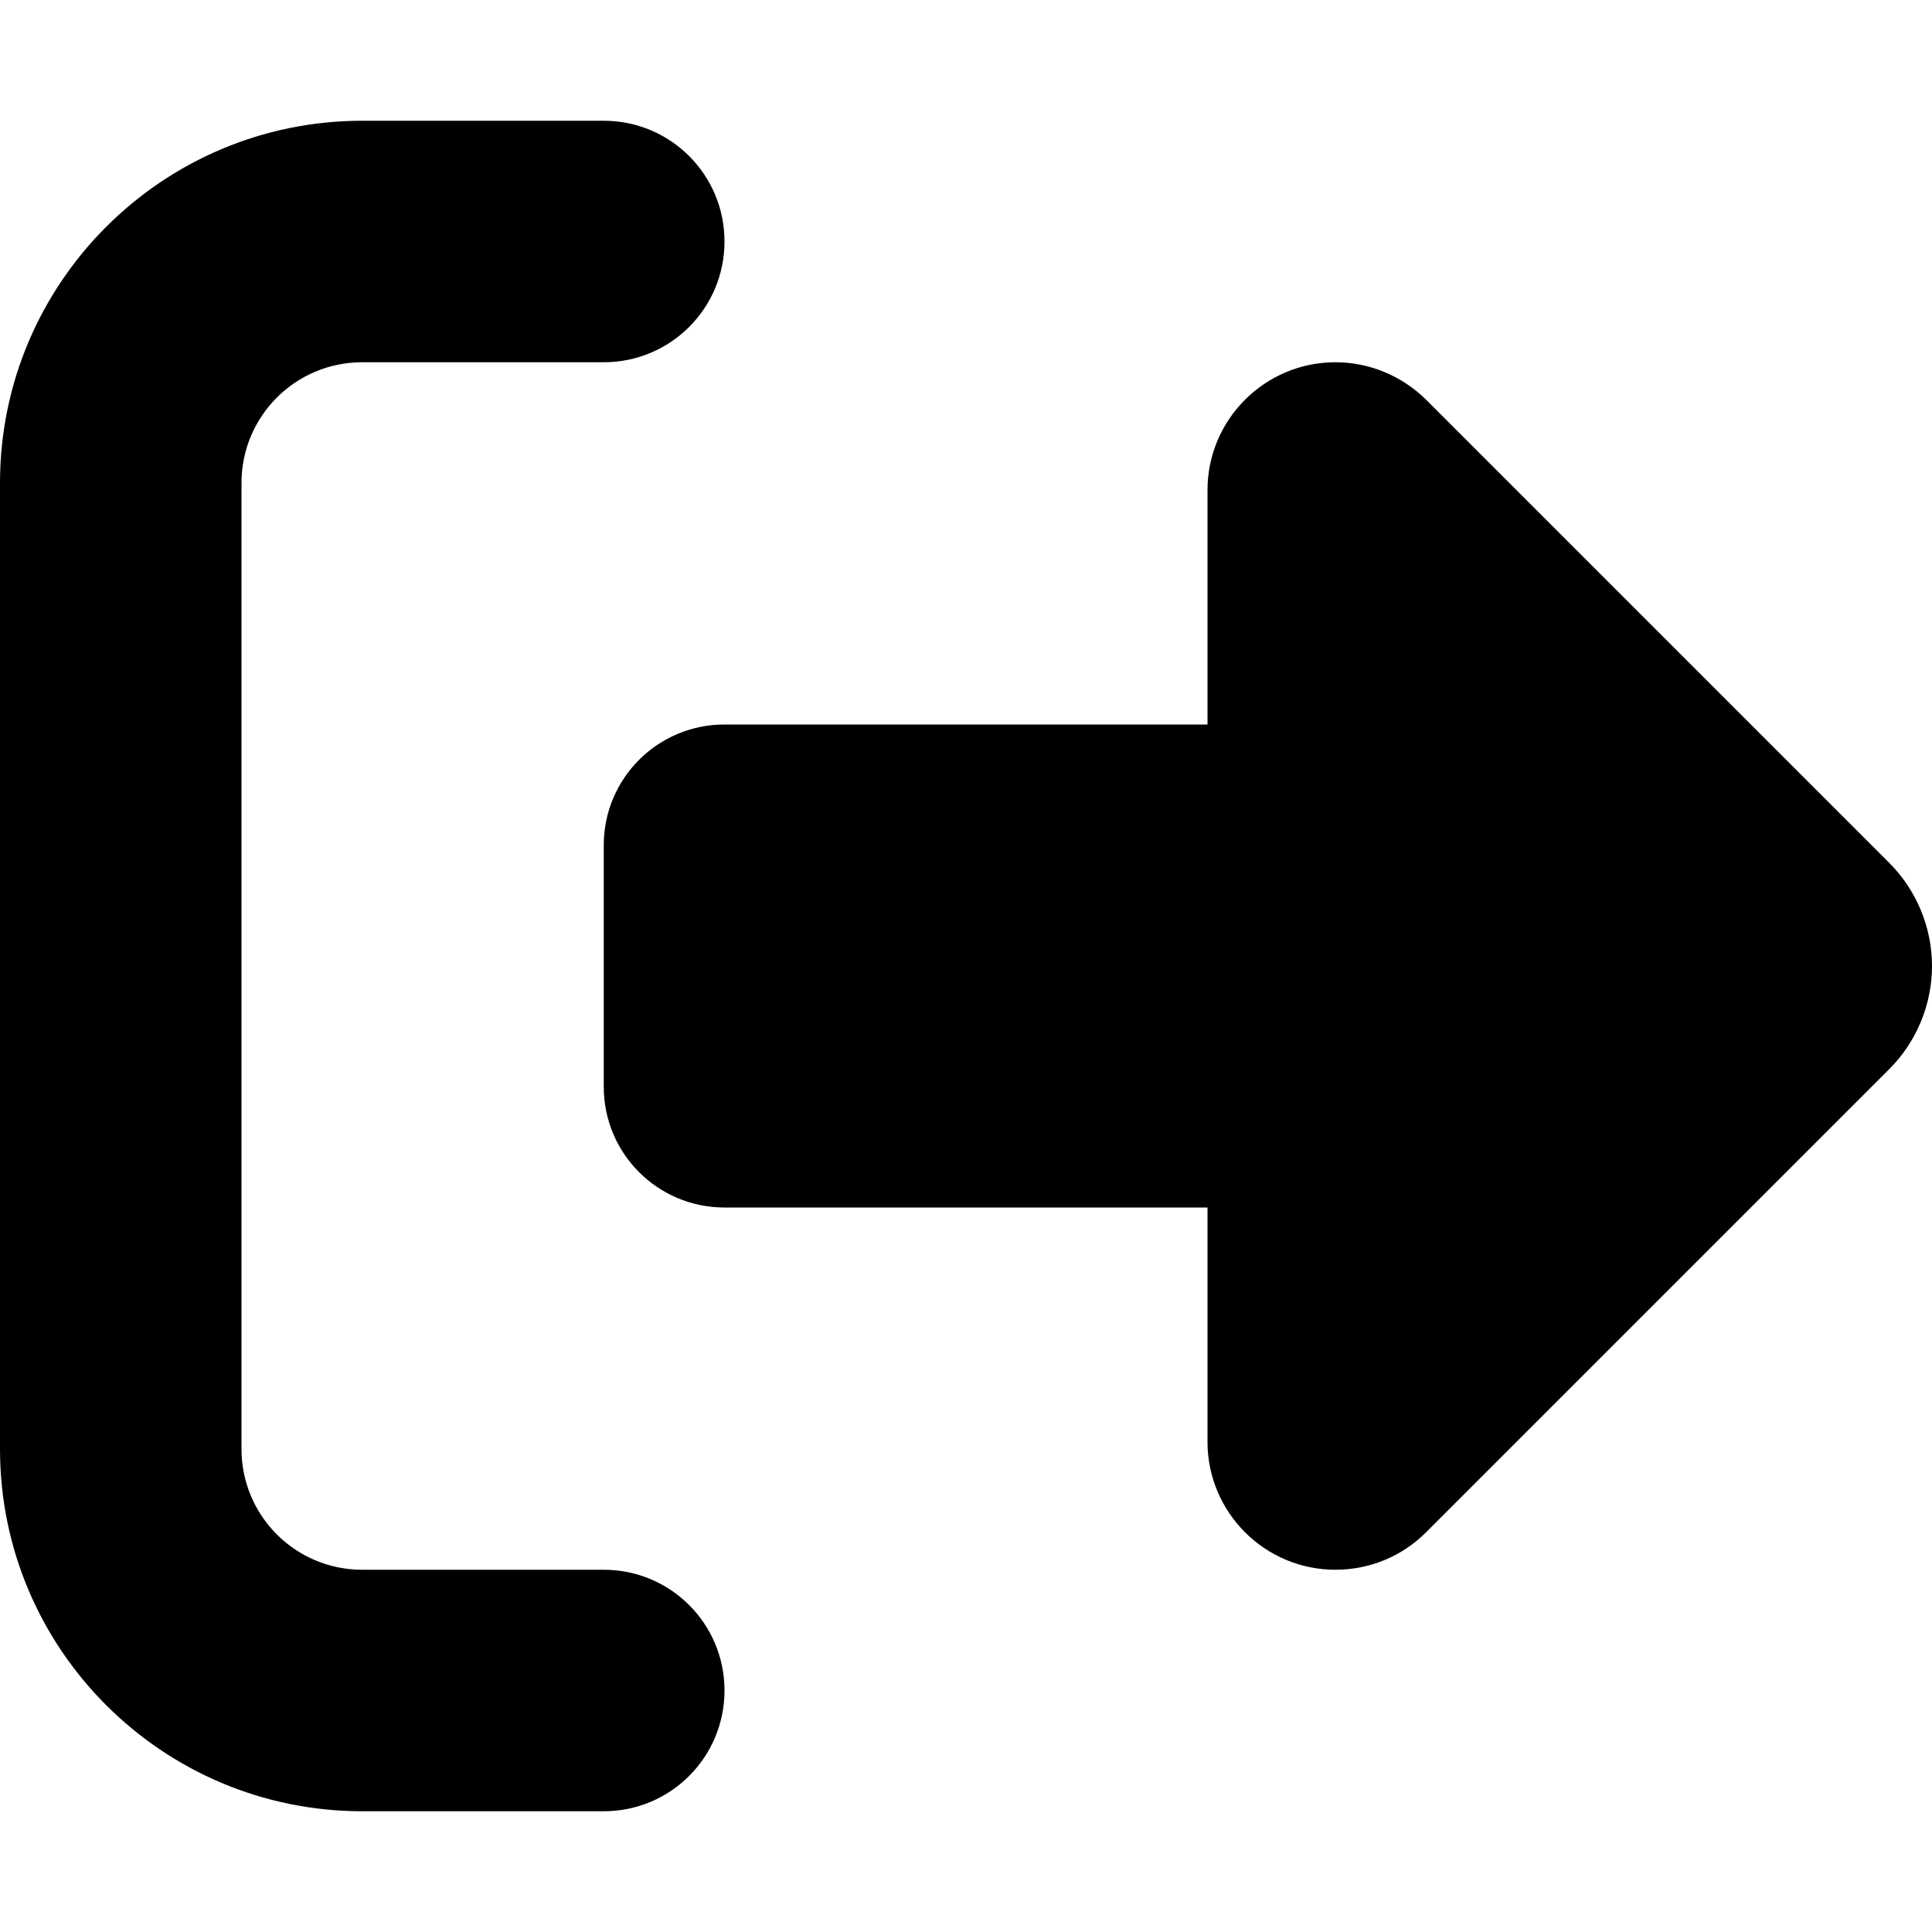
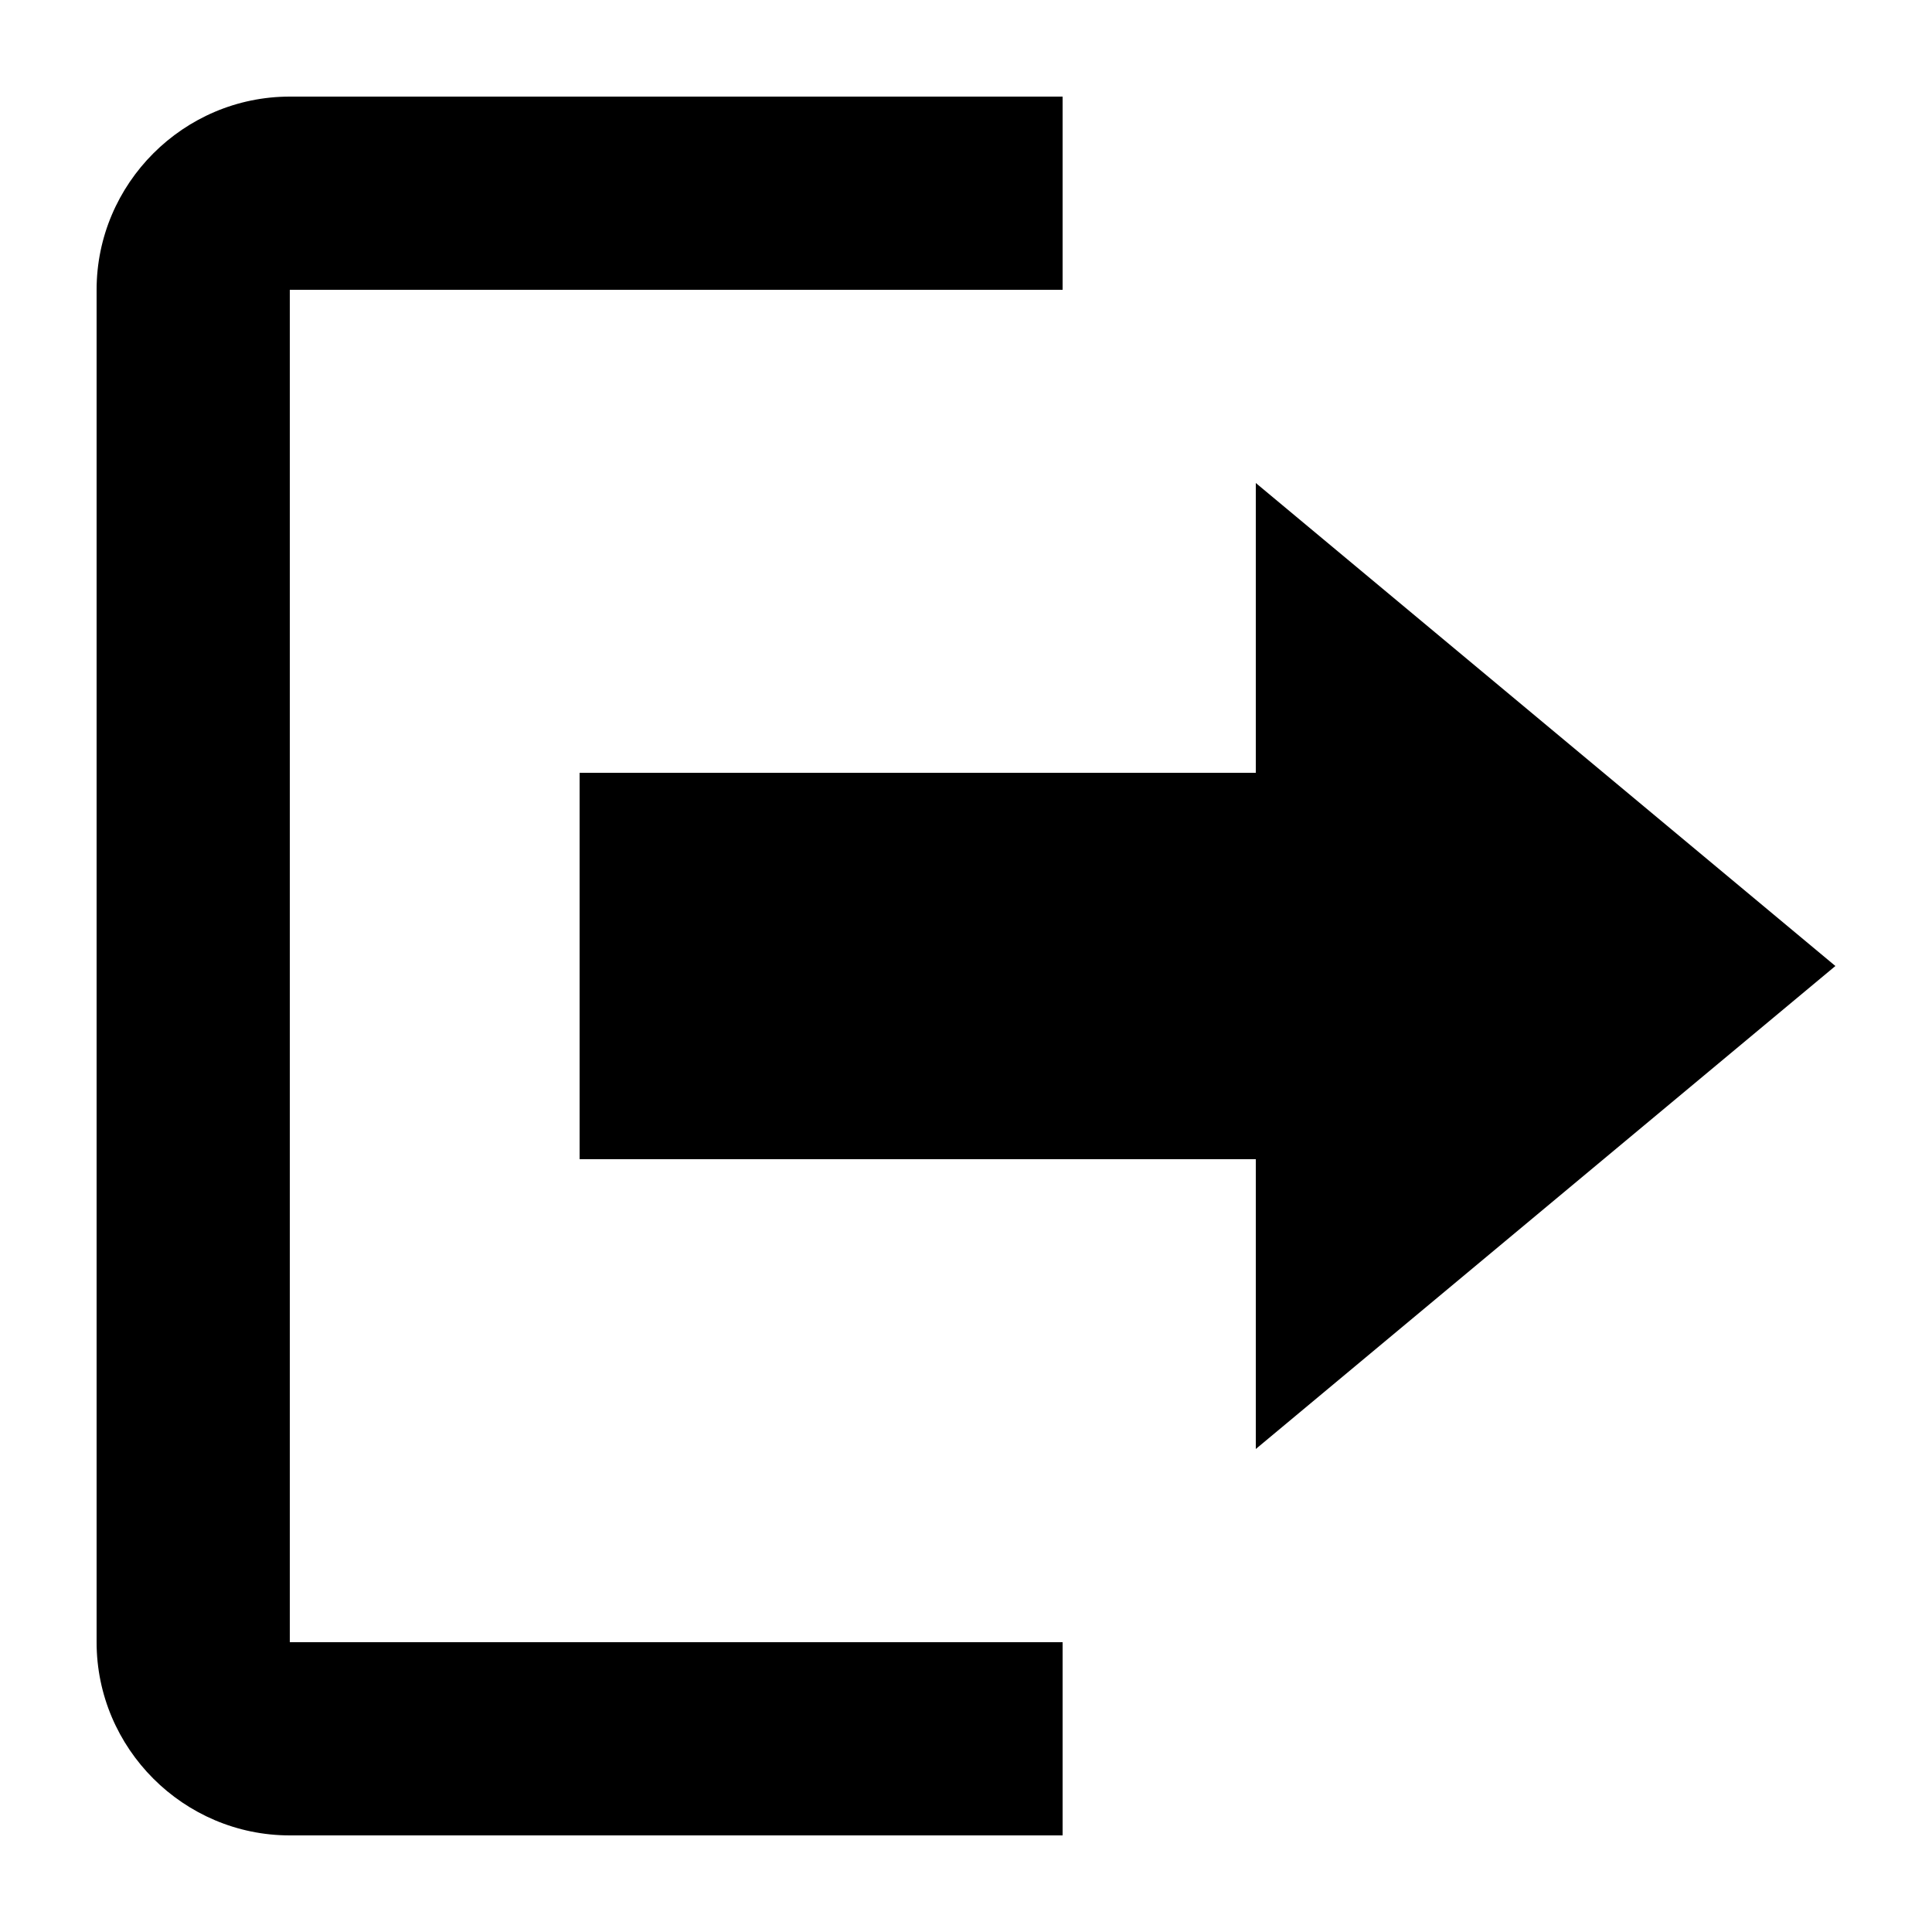
- <svg xmlns="http://www.w3.org/2000/svg" viewBox="0 0 512 512">
-   <path d="M377.9 105.9L500.7 228.7c7.2 7.2 11.3 17.1 11.3 27.3s-4.1 20.1-11.3 27.3L377.9 406.1c-6.4 6.4-15 9.9-24 9.9c-18.7 0-33.9-15.2-33.9-33.9l0-62.1-128 0c-17.7 0-32-14.3-32-32l0-64c0-17.7 14.3-32 32-32l128 0 0-62.1c0-18.7 15.2-33.9 33.9-33.9c9 0 17.6 3.6 24 9.9zM160 96L96 96c-17.7 0-32 14.3-32 32l0 256c0 17.7 14.3 32 32 32l64 0c17.7 0 32 14.3 32 32s-14.3 32-32 32l-64 0c-53 0-96-43-96-96L0 128C0 75 43 32 96 32l64 0c17.7 0 32 14.3 32 32s-14.3 32-32 32z" />
+ <svg xmlns="http://www.w3.org/2000/svg" width="1em" height="1em" viewBox="0 0 20 20">
+   <path fill="currentColor" d="m19 10l-6-5v3H6v4h7v3l6-5zM3 3h8V1H3c-1.1 0-2 .9-2 2v14c0 1.1.9 2 2 2h8v-2H3V3z" />
</svg>
